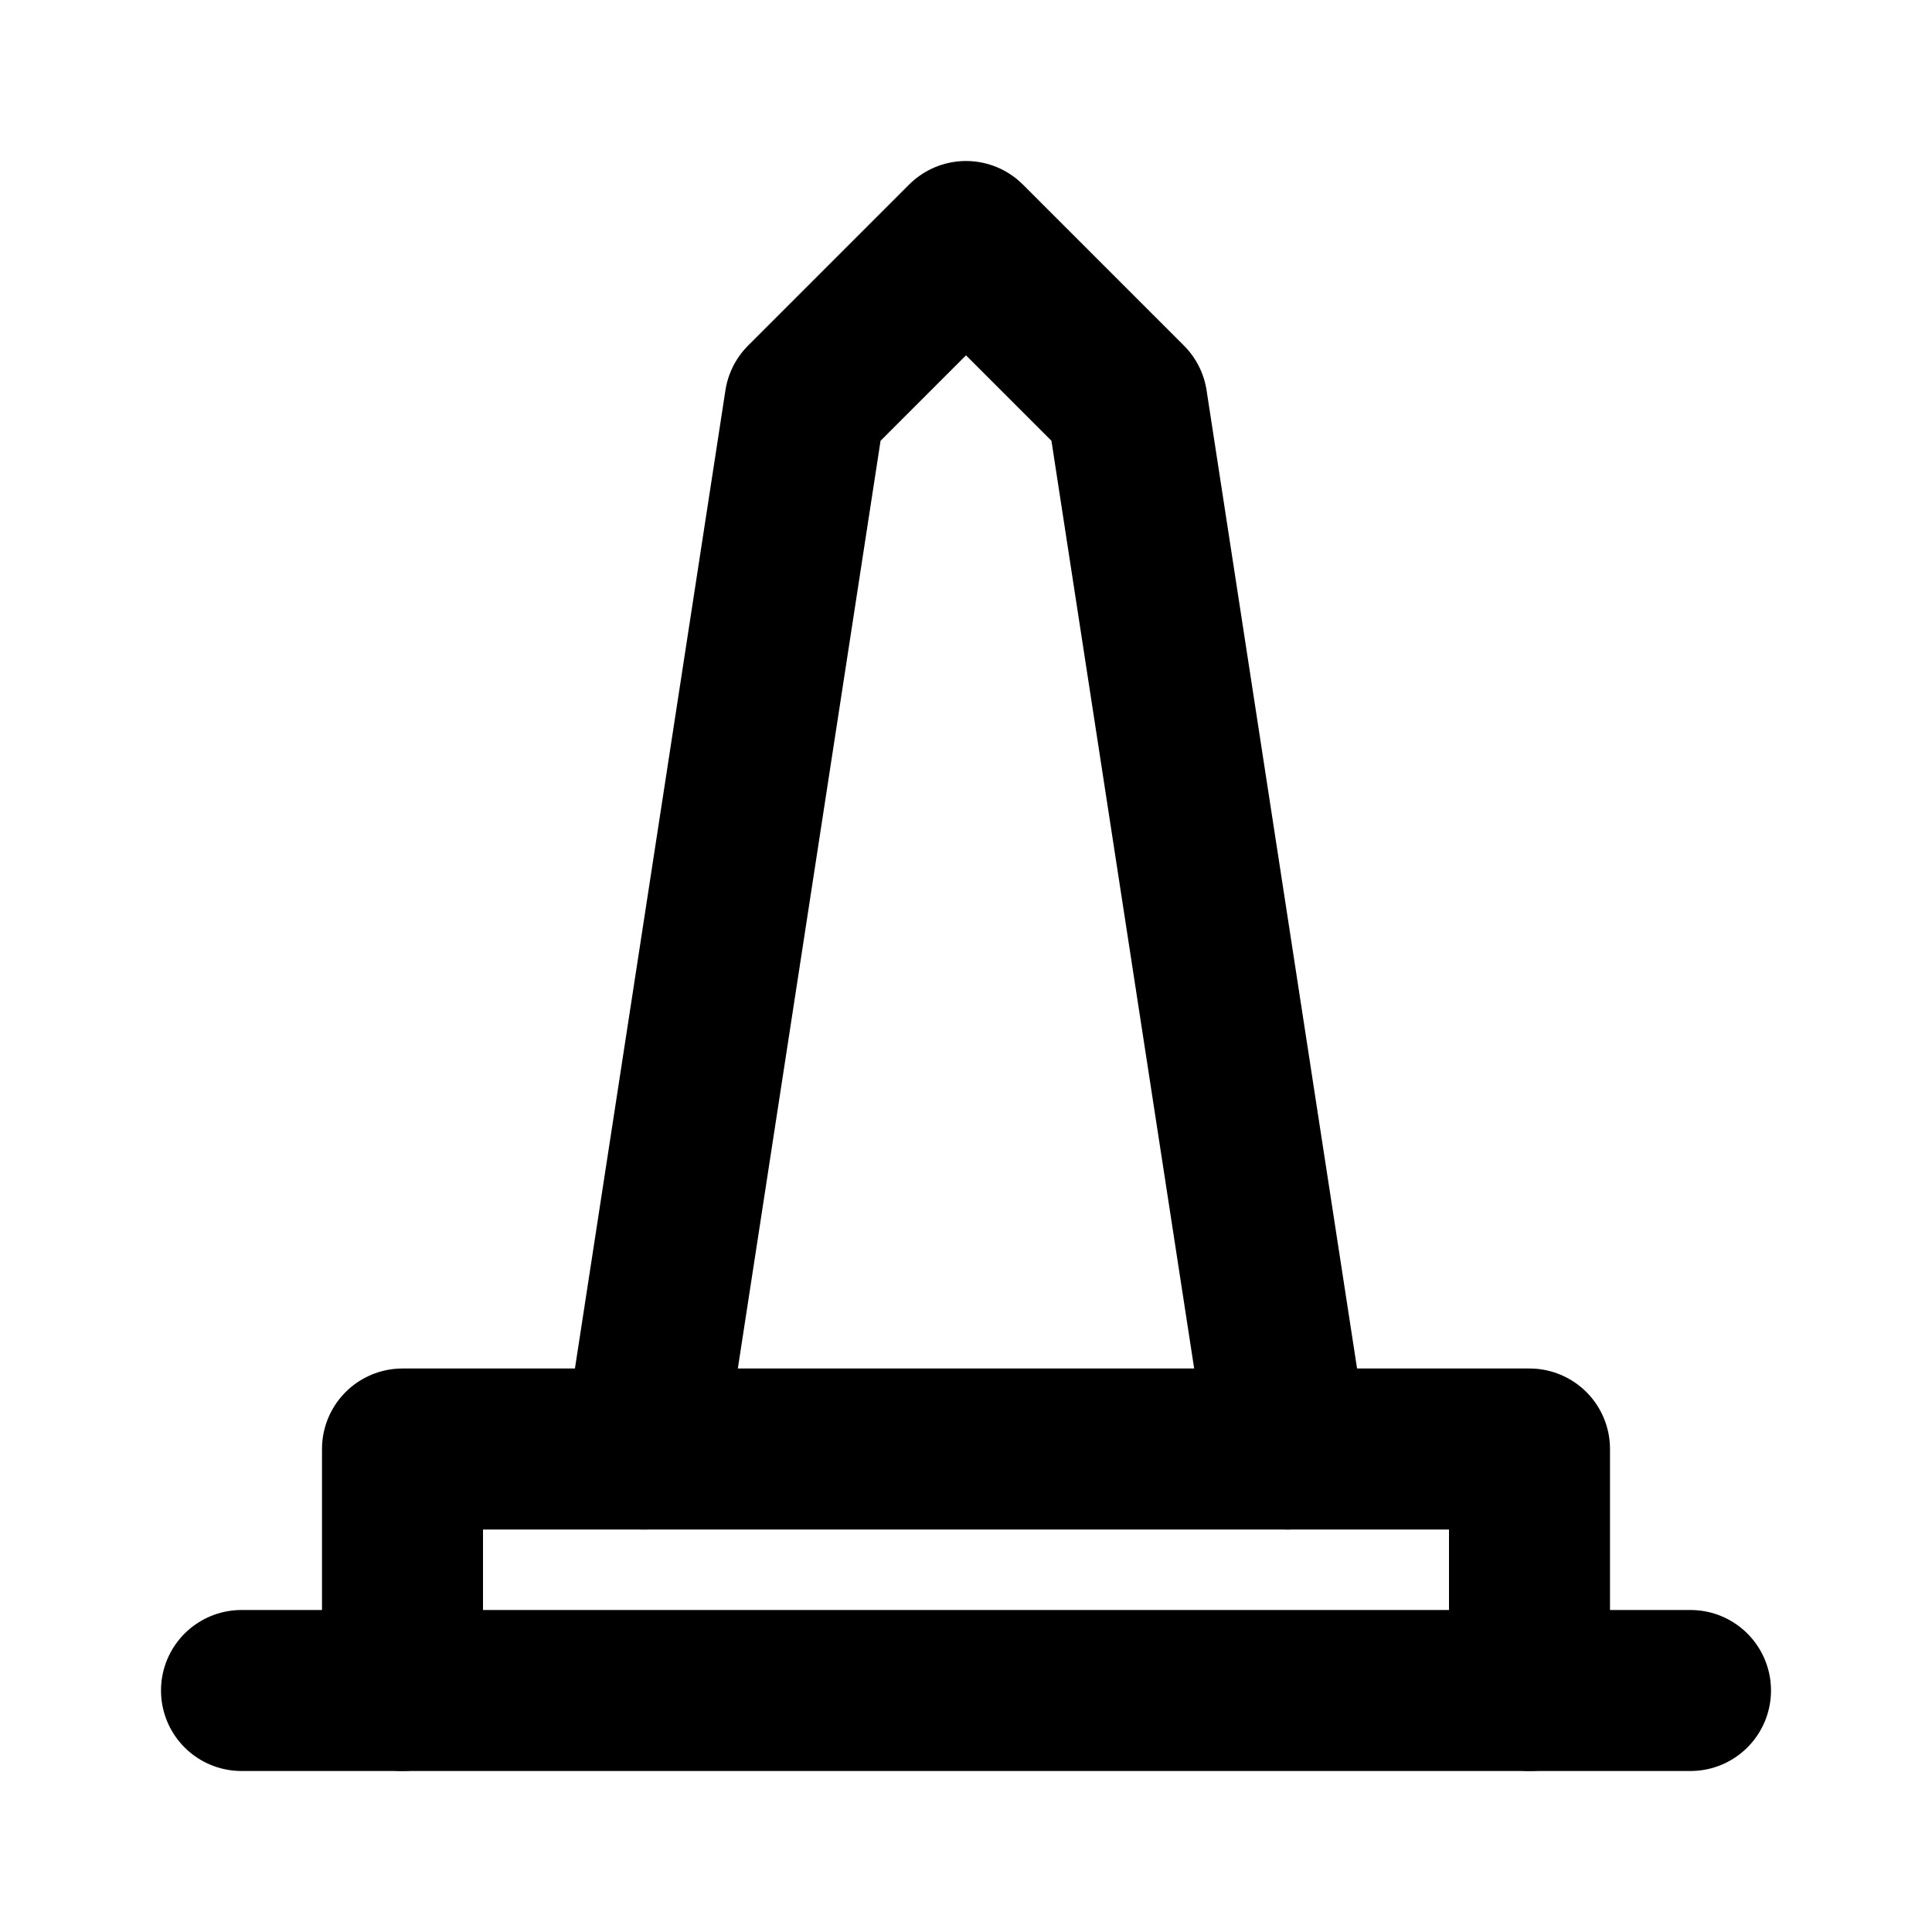
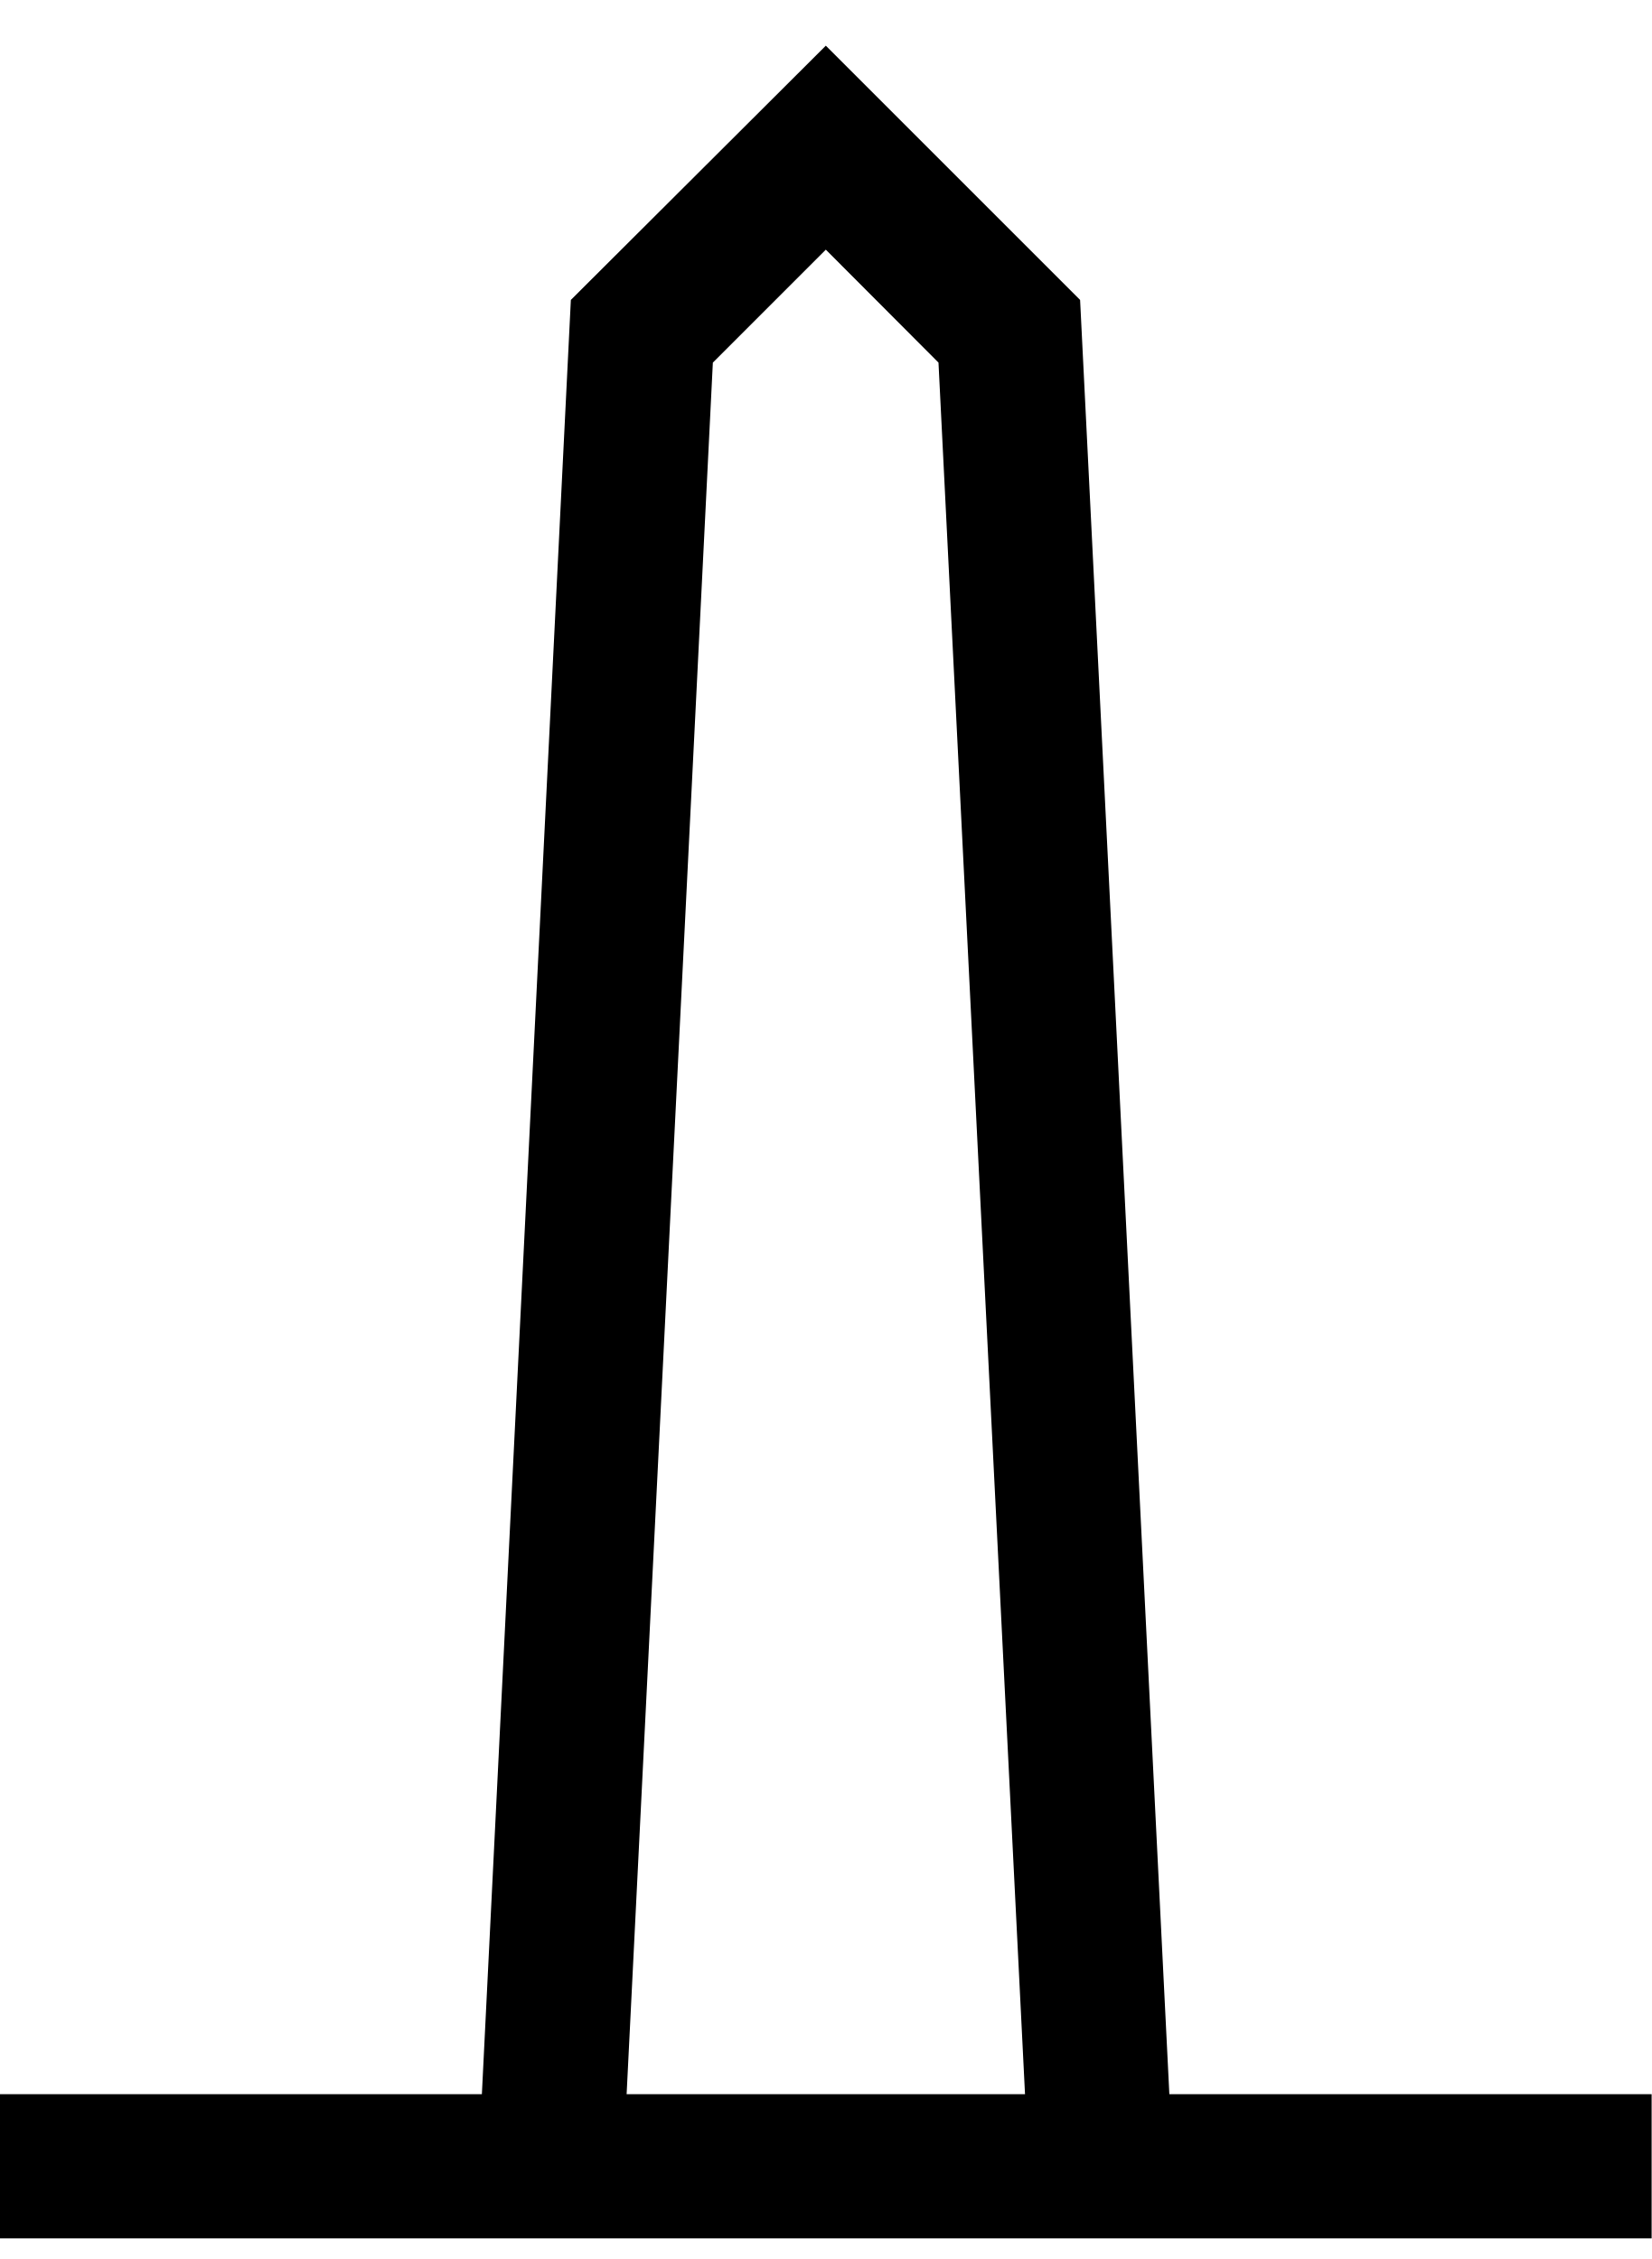
- <svg xmlns="http://www.w3.org/2000/svg" class="icon icon-tabler icon-tabler-building-monument" width="24" height="24" viewBox="0 0 24 24" stroke-width="2" stroke="currentColor" fill="none" stroke-linecap="round" stroke-linejoin="round">
-   <path stroke="none" d="M0 0h24v24H0z" fill="none" />
-   <path d="M8 18l2 -13l2 -2l2 2l2 13" />
-   <path d="M5 21v-3h14v3" />
-   <line x1="3" y1="21" x2="21" y2="21" />
+ <svg xmlns="http://www.w3.org/2000/svg" viewBox="0 0 771.221 1054.968">
+   <path d="M549.37 1045.333h-327.7l44.89-905.264L385.61 21.332 504.346 140.07zm-256.773-67.336h186.027l-40.402-808.66-52.612-52.746-52.746 52.747zm478.624 67.336H0v-67.336h771.22z" />
</svg>
